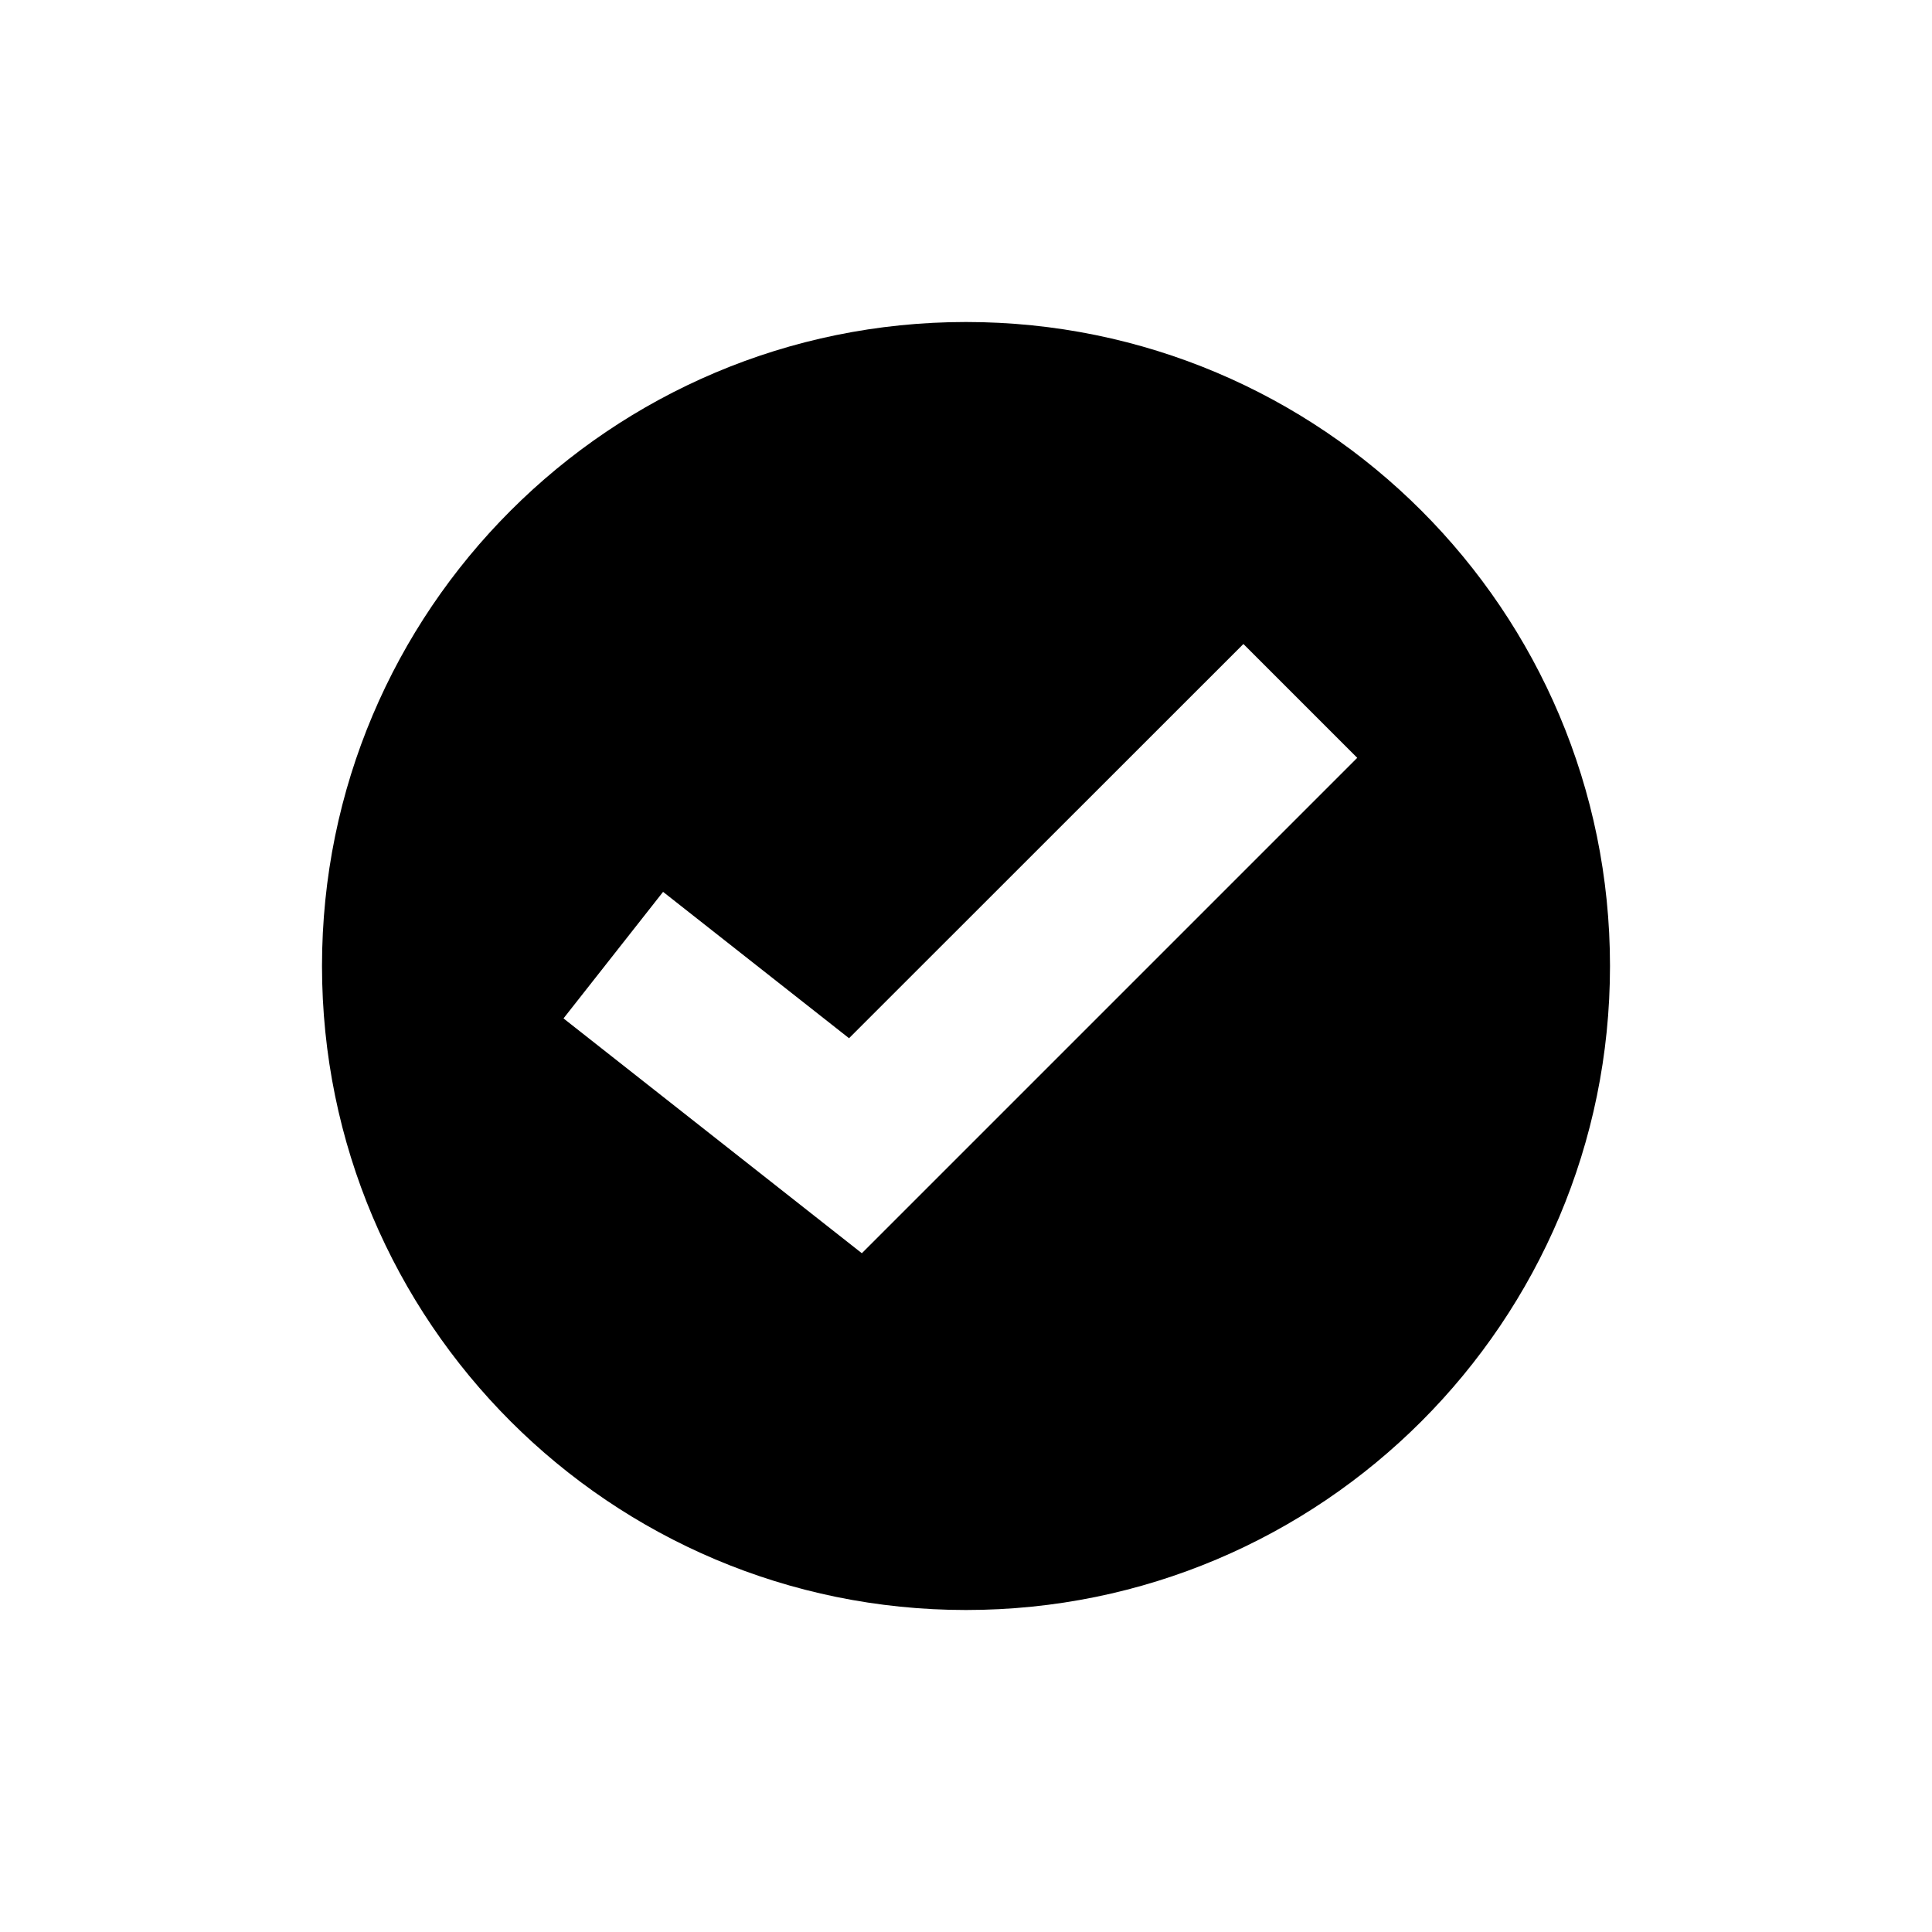
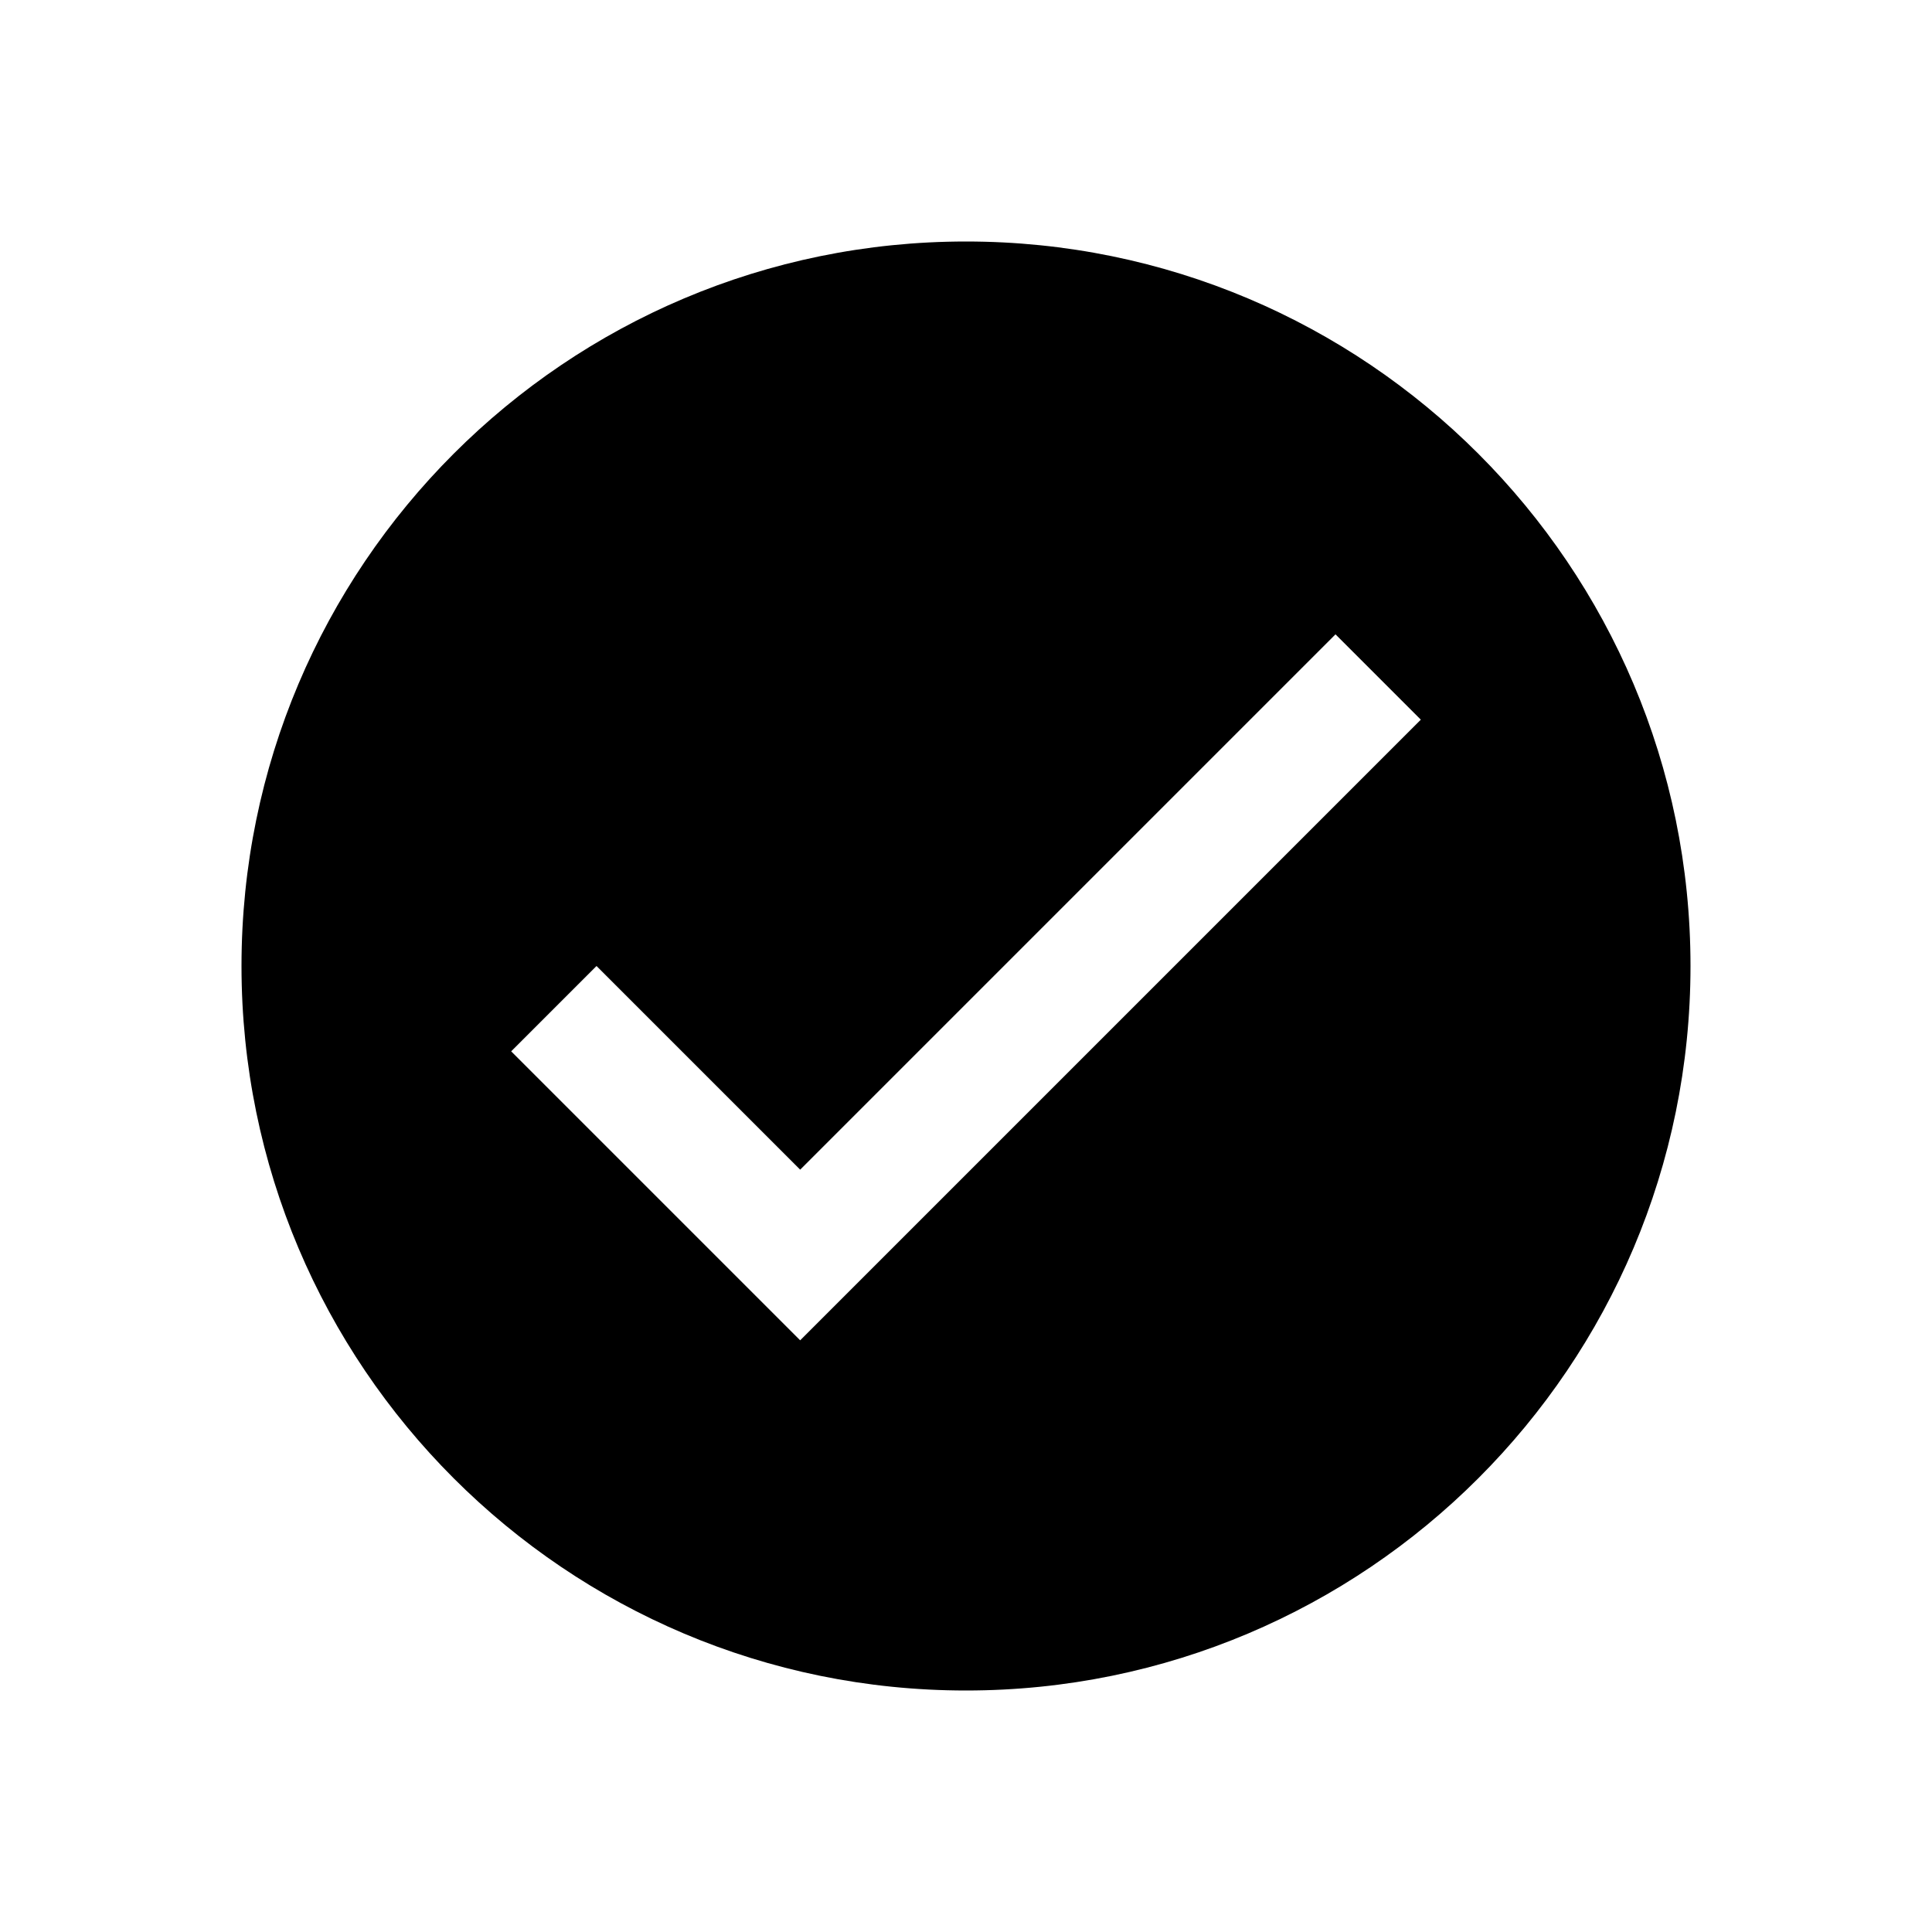
<svg xmlns="http://www.w3.org/2000/svg" viewBox="0 0 24 24">
-   <path d="M12 4a8 8 0 110 16 8 8 0 010-16zm3.446 4l-4.899 4.897-2.31-1.818L7 12.651l3.706 2.917 6.154-6.154L15.446 8z" fill-rule="evenodd" />
+   <path d="M12 3a9 9 0 100 18 9 9 0 000-18zM9.94 16.65l-3.59-3.59L7.41 12l2.53 2.53 6.65-6.65 1.06 1.06-7.71 7.71z" fill="#000" fill-rule="nonzero" />
</svg>
